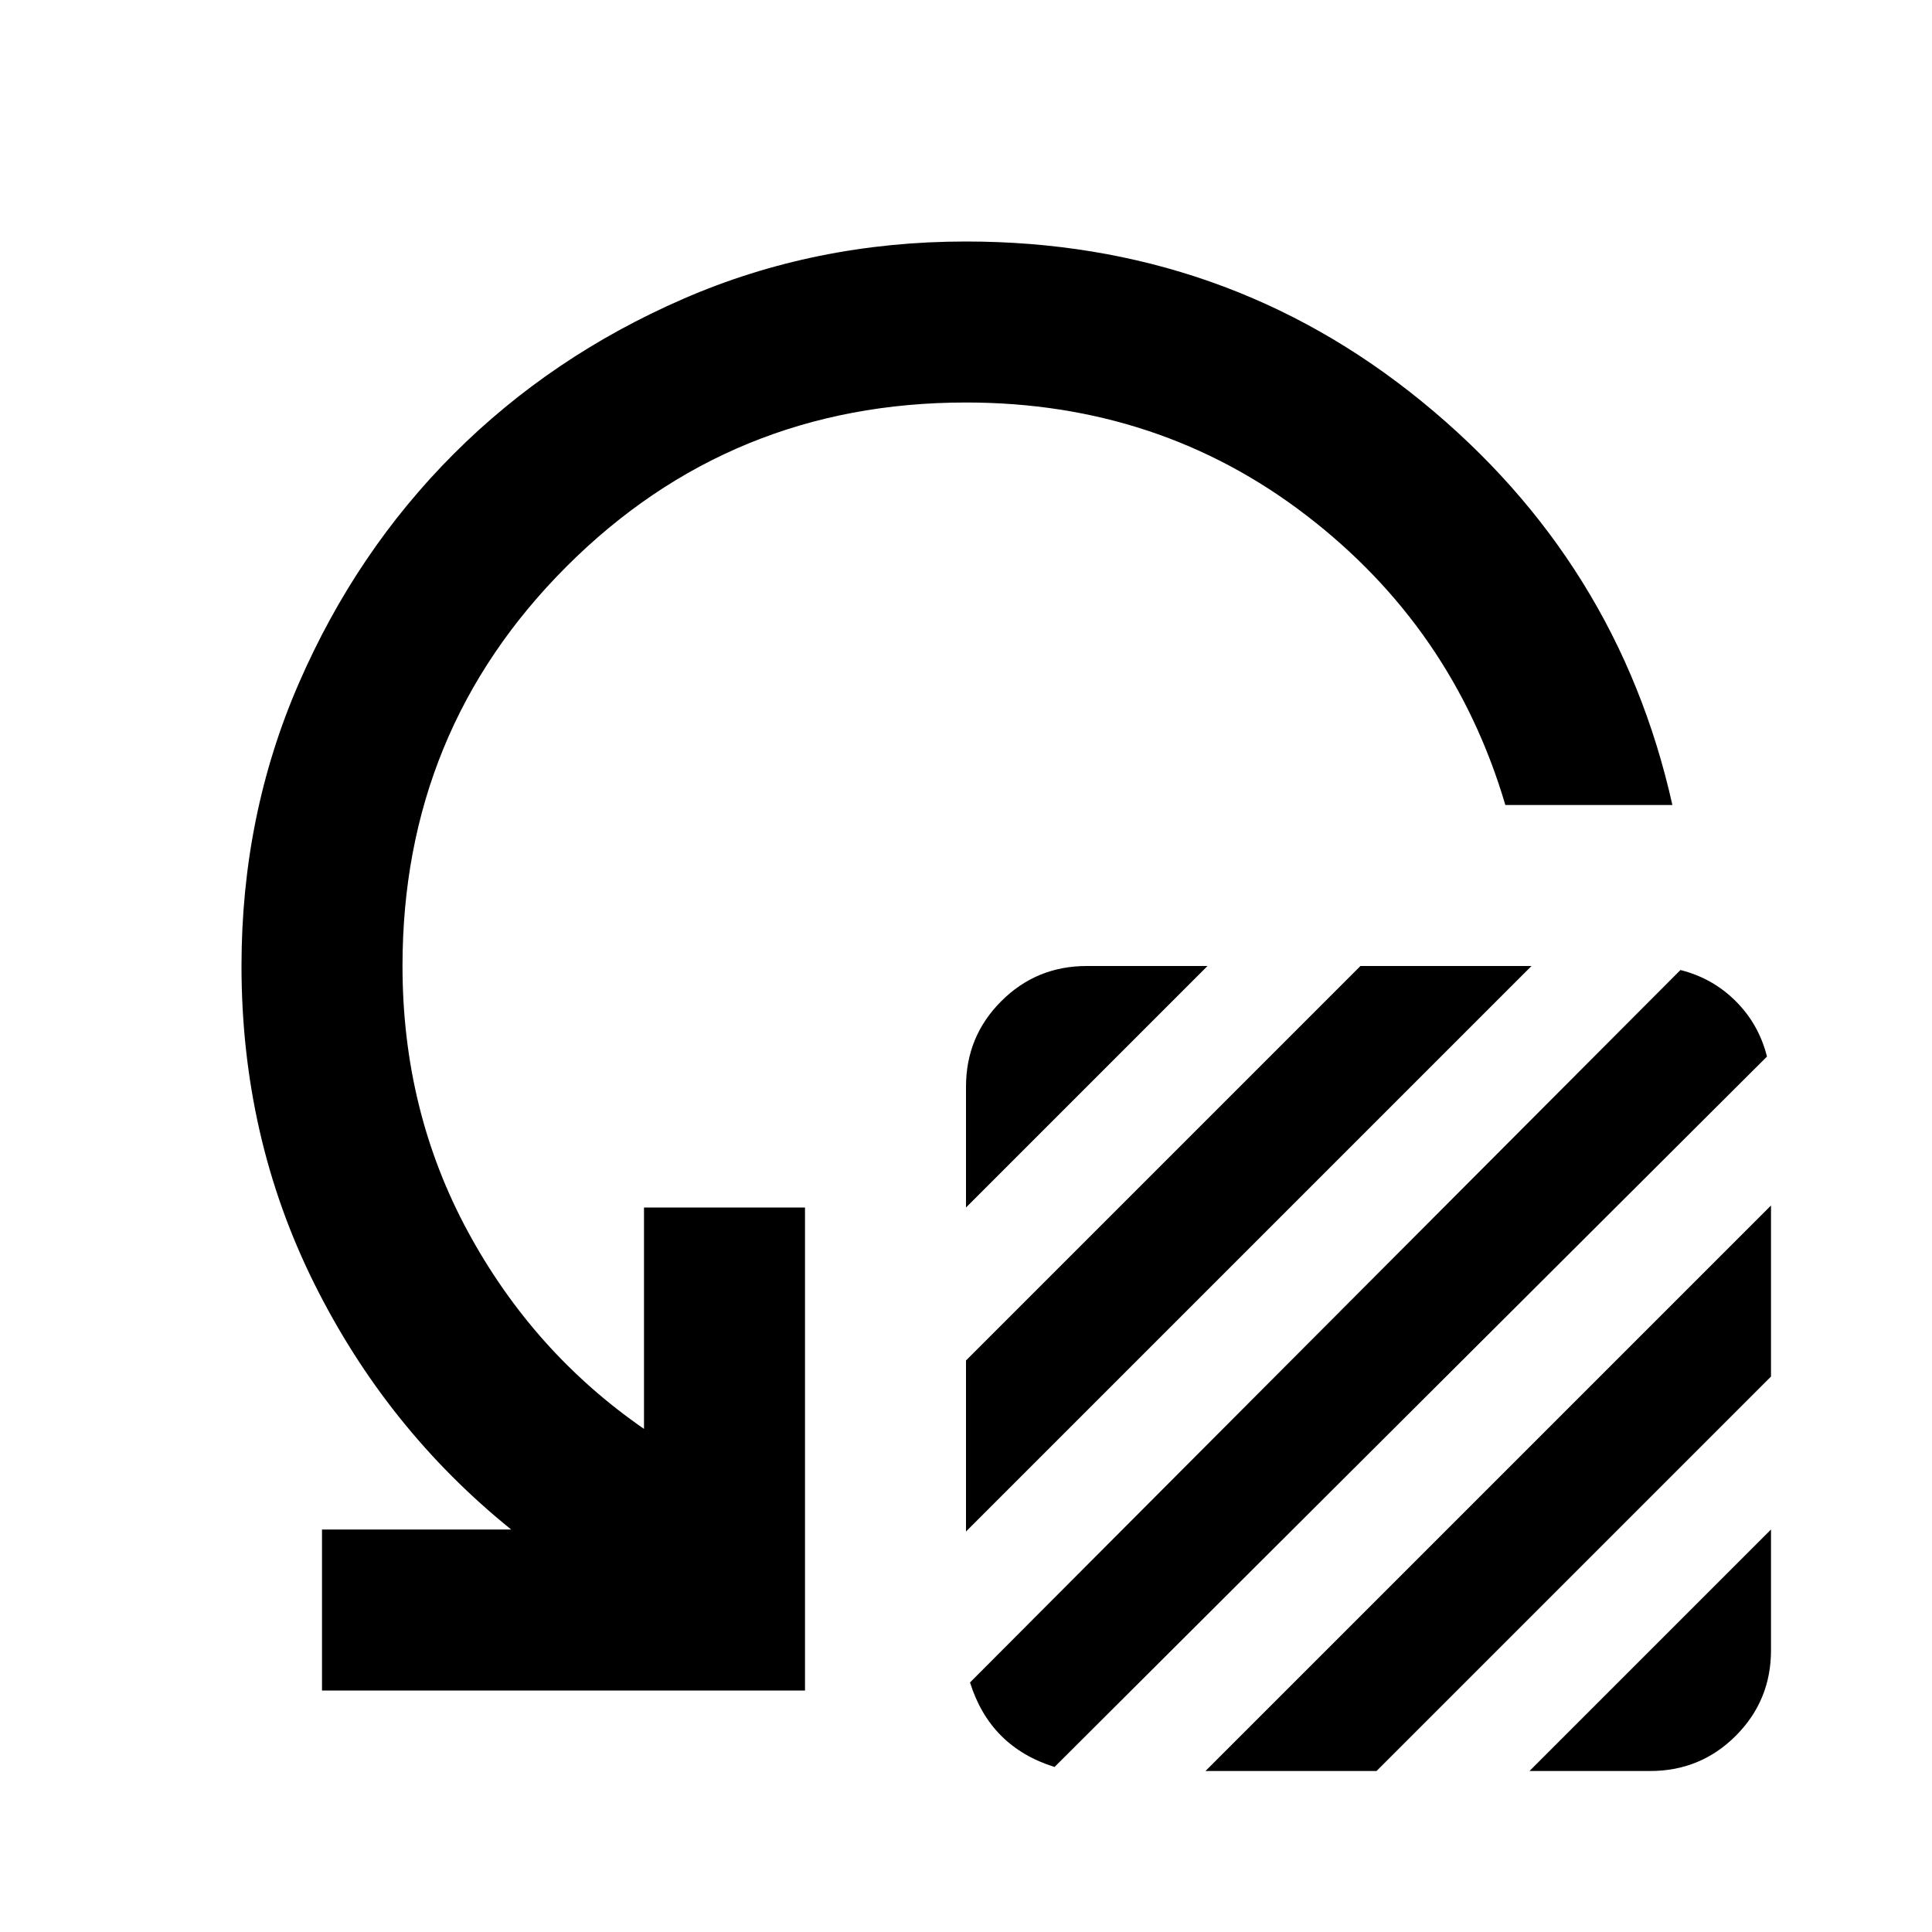
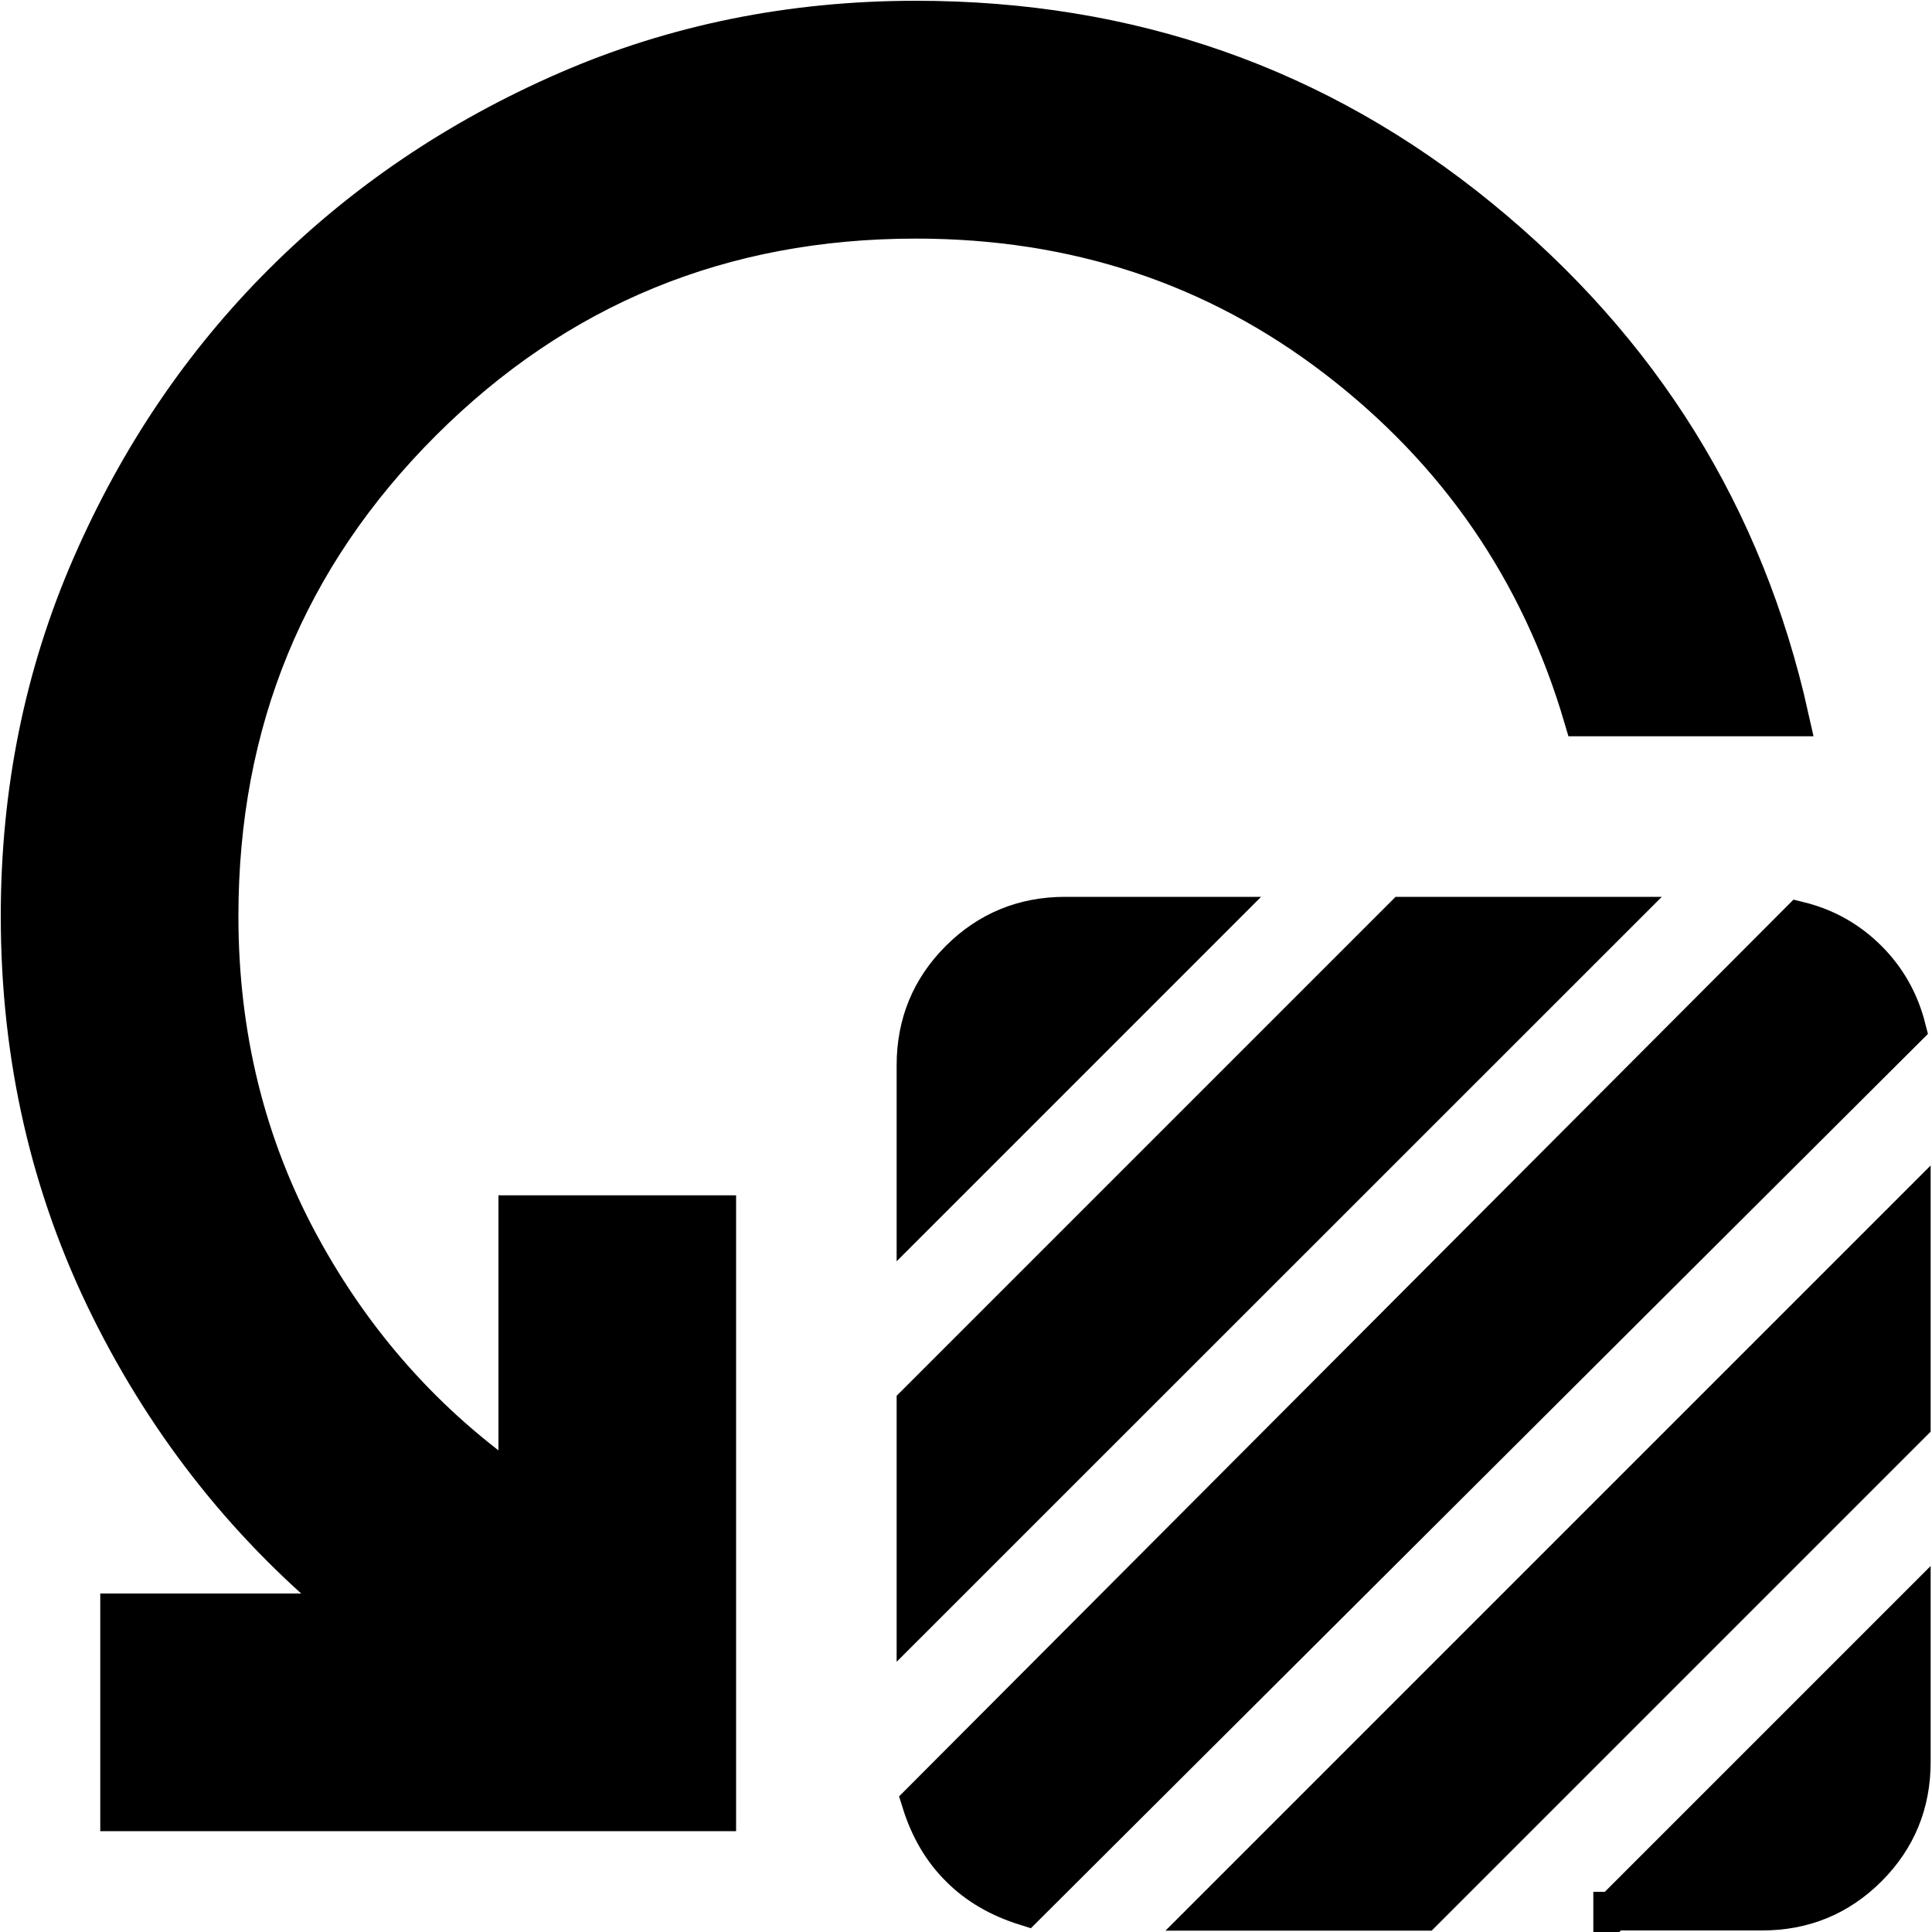
- <svg xmlns="http://www.w3.org/2000/svg" height="24px" viewBox="0 -960 960 960" width="24px" fill="#000000">
-   <path d="M480-360v-60q0-25 17.5-42.5T540-480h60L480-360Zm0 161v-85l196-196h85L480-199Zm2 75 353-354q16 4 27.5 15.5T878-435L524-82q-16-5-26.5-15.5T482-124Zm117 44 281-281v85L684-80h-85Zm161 0 120-120v60q0 25-17.5 42.5T820-80h-60Zm71-480h-83q-26-88-99-144t-169-56q-117 0-198.5 81.5T200-480q0 72 32.5 132t87.5 98v-110h80v240H160v-80h94q-62-50-98-122.5T120-480q0-75 28.5-140.5t77-114q48.5-48.5 114-77T480-840q129 0 226.5 79.5T831-560Z" />
+ <svg xmlns="http://www.w3.org/2000/svg" version="1.1" id="Слой_1" x="0px" y="0px" viewBox="0 0 100 100" style="enable-background:new 0 0 100 100;" xml:space="preserve">
+   <style type="text/css">
+ 	.st0{stroke:#000000;stroke-width:2;stroke-miterlimit:10;}
+ </style>
+   <path class="st0" d="M47.41,62.87v-7.73c0-2.15,0.75-3.97,2.25-5.47c1.5-1.5,3.33-2.25,5.47-2.25h7.73L47.41,62.87z M47.41,83.6  V72.66l25.24-25.24H83.6L47.41,83.6z M47.67,93.26l45.47-45.59c1.37,0.34,2.55,1.01,3.54,2c0.99,0.99,1.65,2.17,2,3.54L53.08,98.67  c-1.37-0.43-2.51-1.09-3.41-2C48.76,95.77,48.1,94.64,47.67,93.26z M62.74,98.93l36.19-36.19v10.95L73.69,98.93H62.74z M83.47,98.93  l15.46-15.46v7.73c0,2.15-0.75,3.97-2.25,5.47c-1.5,1.5-3.33,2.25-5.47,2.25H83.47z M92.62,37.11H81.93  c-2.23-7.56-6.48-13.74-12.75-18.55s-13.52-7.21-21.77-7.21c-10.05,0-18.57,3.5-25.57,10.5s-10.5,15.52-10.5,25.57  c0,6.18,1.4,11.85,4.19,17s6.55,9.36,11.27,12.62V62.87h10.3v30.91H6.19v-10.3H18.3c-5.32-4.29-9.53-9.55-12.62-15.78  S1.04,54.71,1.04,47.41c0-6.44,1.22-12.47,3.67-18.1s5.75-10.52,9.92-14.68s9.06-7.47,14.68-9.92s11.66-3.67,18.1-3.67  c11.08,0,20.8,3.41,29.17,10.24S90.3,26.72,92.62,37.11z" />
</svg>
